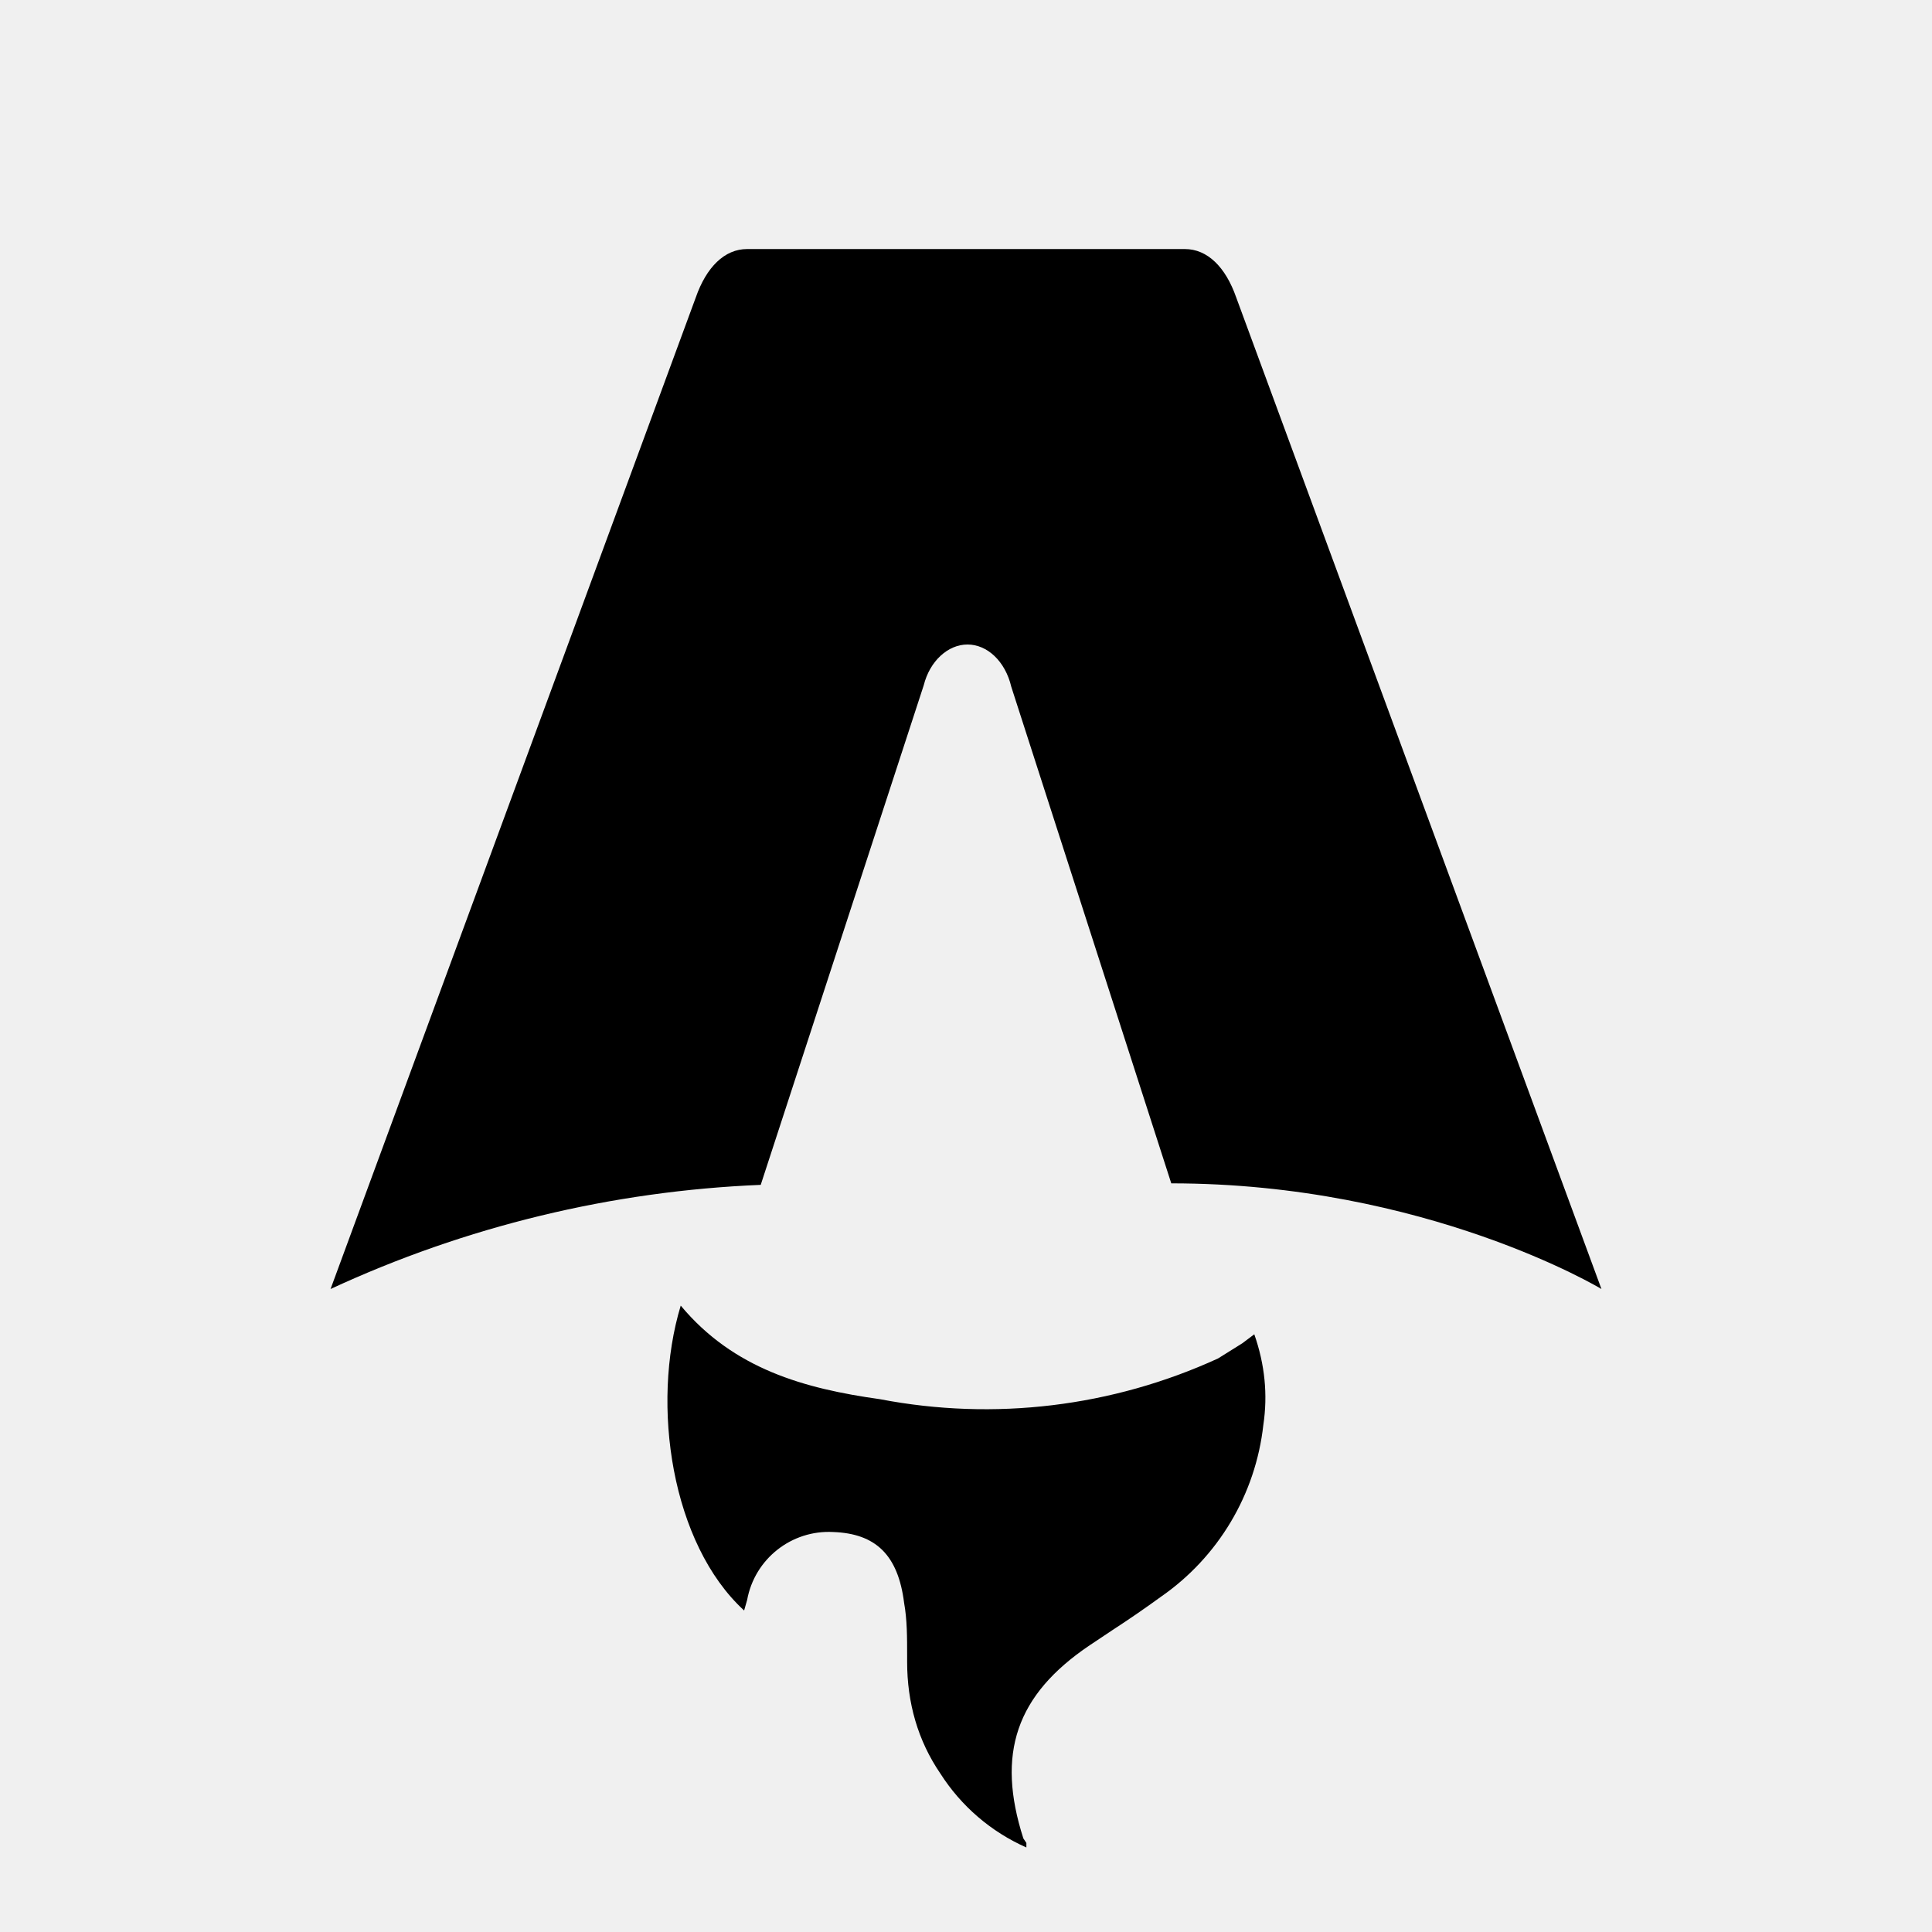
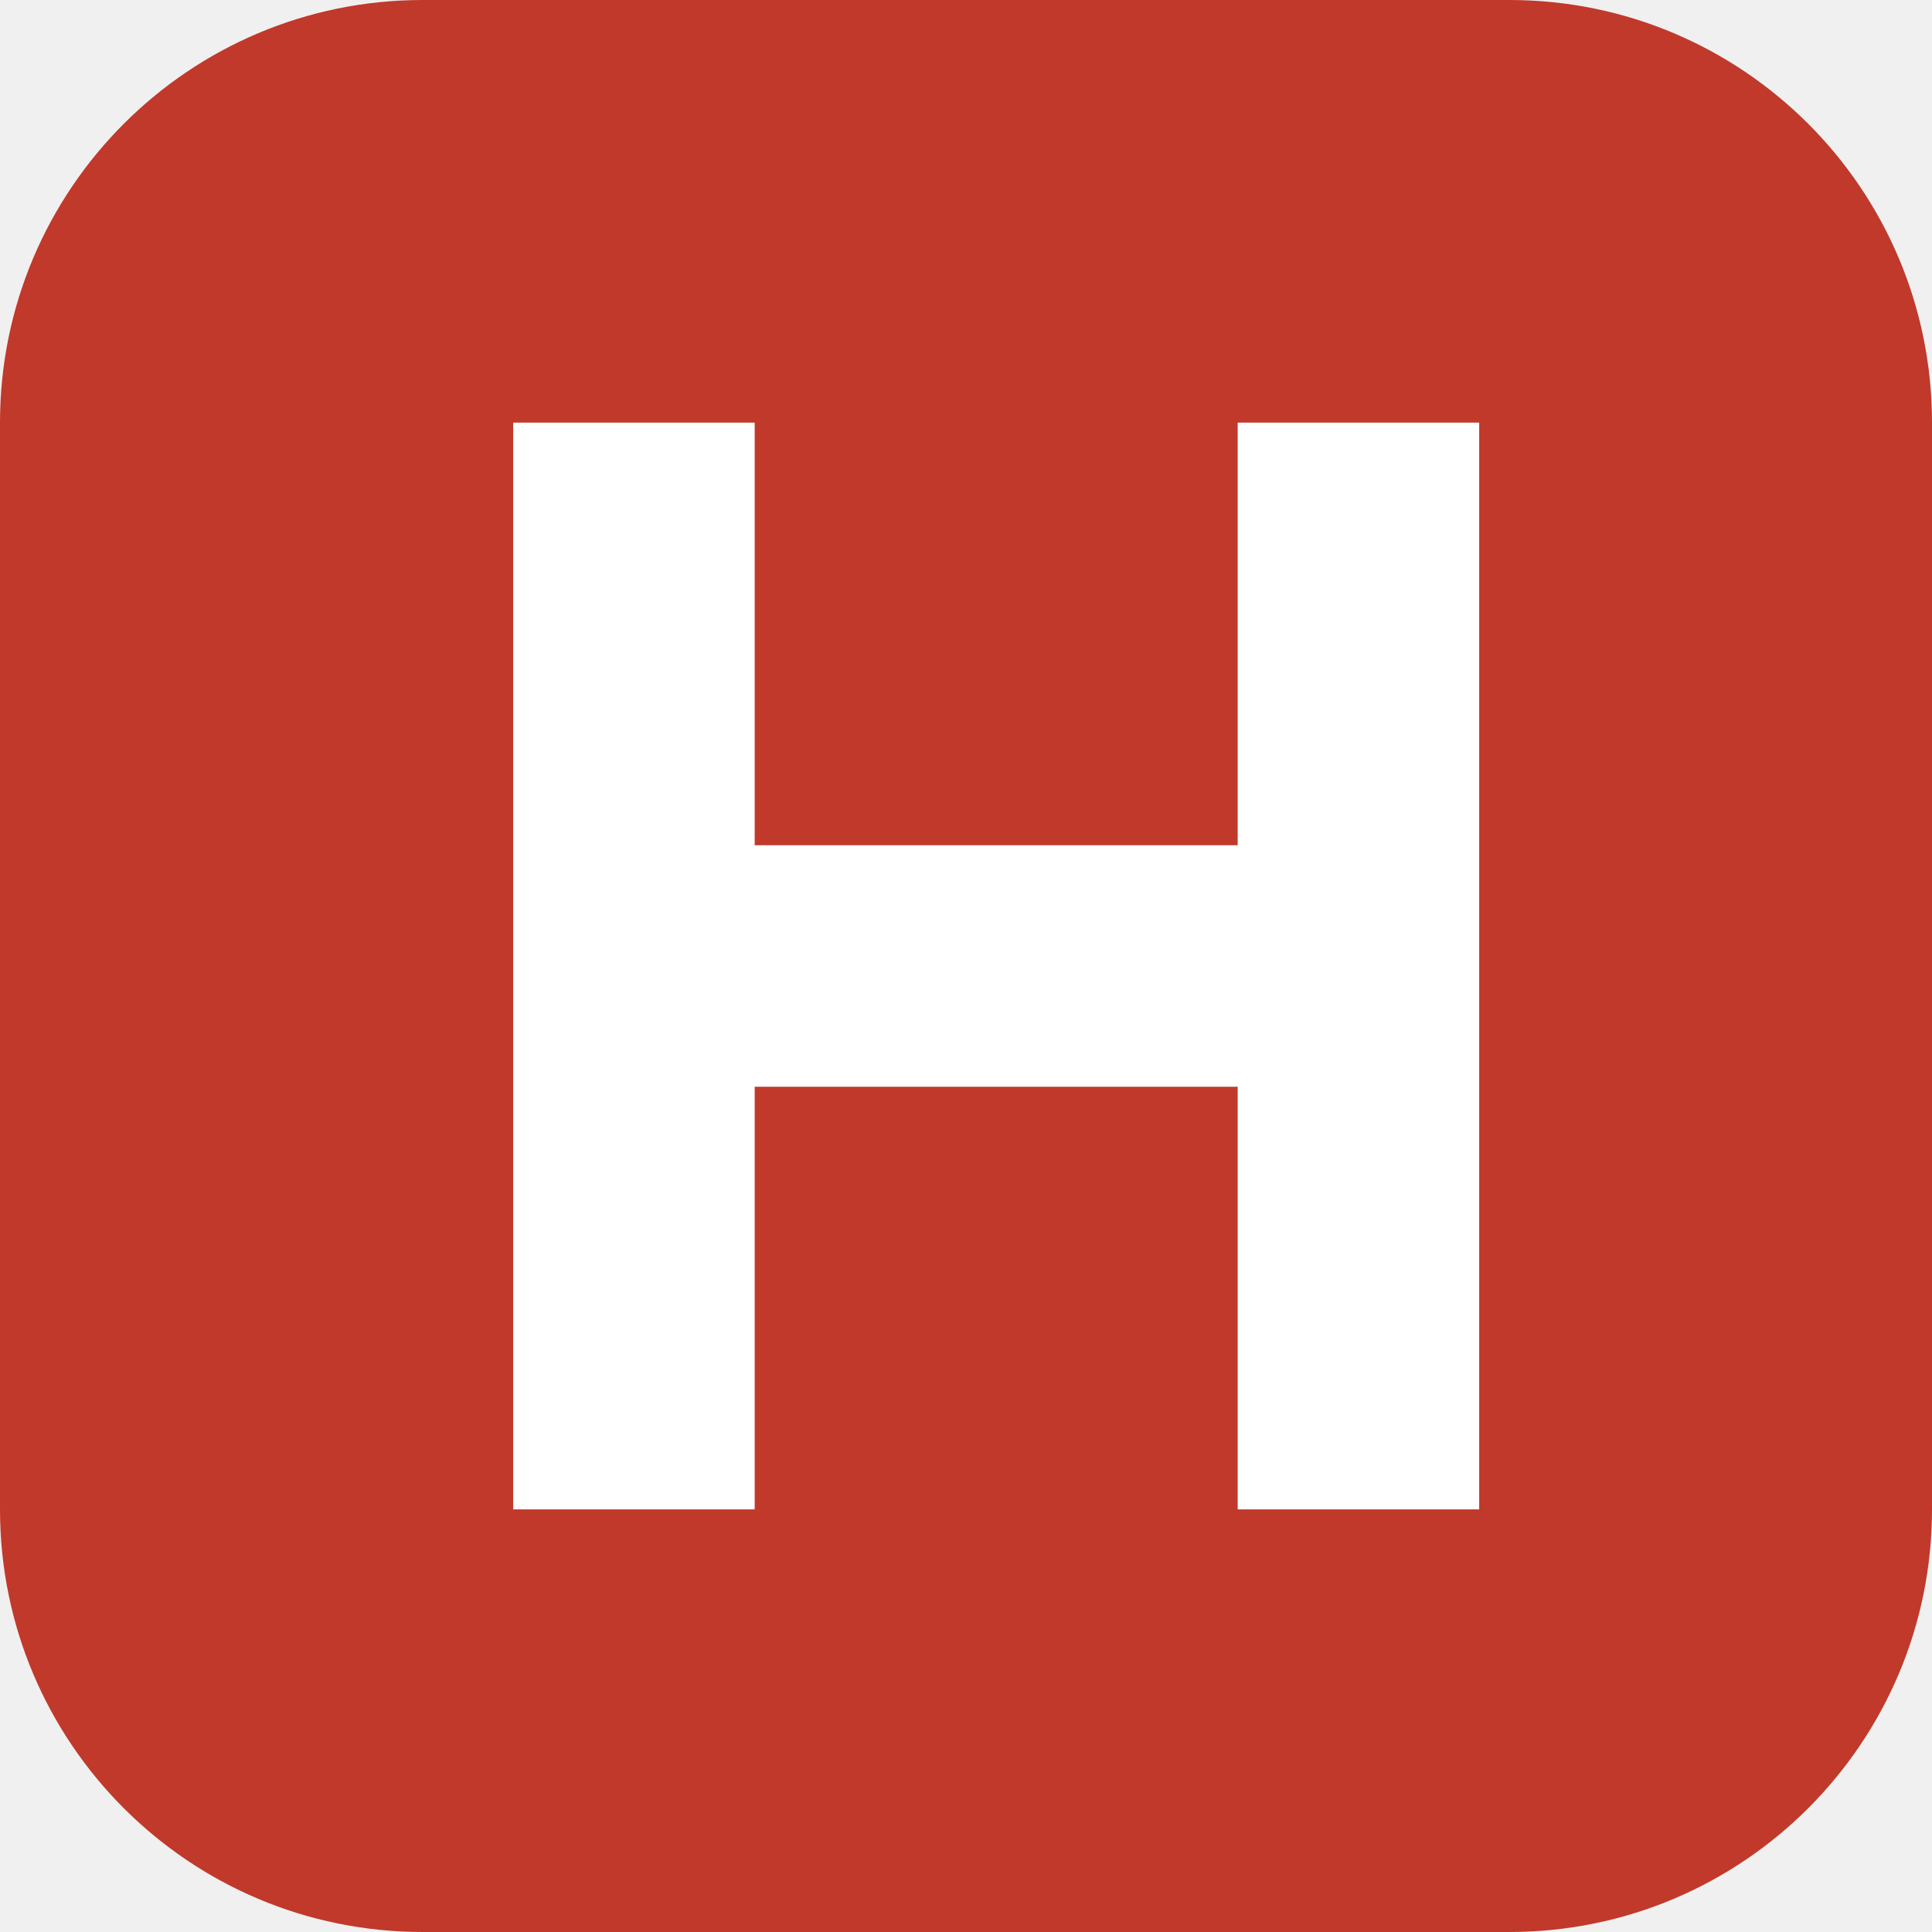
- <svg xmlns="http://www.w3.org/2000/svg" fill="none" viewBox="0 0 128 128">
-   <path d="M50.4 78.5a75.1 75.1 0 0 0-28.5 6.9l24.2-65.7c.7-2 1.9-3.2 3.4-3.2h29c1.5 0 2.7 1.2 3.4 3.2l24.2 65.7s-11.6-7-28.5-7L67 45.5c-.4-1.7-1.6-2.8-2.9-2.8-1.3 0-2.5 1.1-2.9 2.7L50.4 78.5Zm-1.1 28.2Zm-4.2-20.2c-2 6.6-.6 15.8 4.2 20.2a17.5 17.5 0 0 1 .2-.7 5.5 5.5 0 0 1 5.7-4.5c2.8.1 4.3 1.5 4.7 4.7.2 1.1.2 2.3.2 3.5v.4c0 2.7.7 5.2 2.2 7.4a13 13 0 0 0 5.7 4.9v-.3l-.2-.3c-1.8-5.6-.5-9.5 4.4-12.8l1.5-1a73 73 0 0 0 3.2-2.2 16 16 0 0 0 6.8-11.4c.3-2 .1-4-.6-6l-.8.6-1.6 1a37 37 0 0 1-22.4 2.7c-5-.7-9.7-2-13.2-6.2Z" />
-   <style>
-         path { fill: #000; }
-         @media (prefers-color-scheme: dark) {
-             path { fill: #FFF; }
-         }
-     </style>
+ <svg xmlns="http://www.w3.org/2000/svg" viewBox="0 0 128 128" width="128" height="128">
+   <rect width="128" height="128" rx="28" fill="#C0392B" />
+   <path d="M34 28h16v28h32V28h16v72H82V72H50v28H34V28Z" fill="#FFFFFF" />
</svg>
